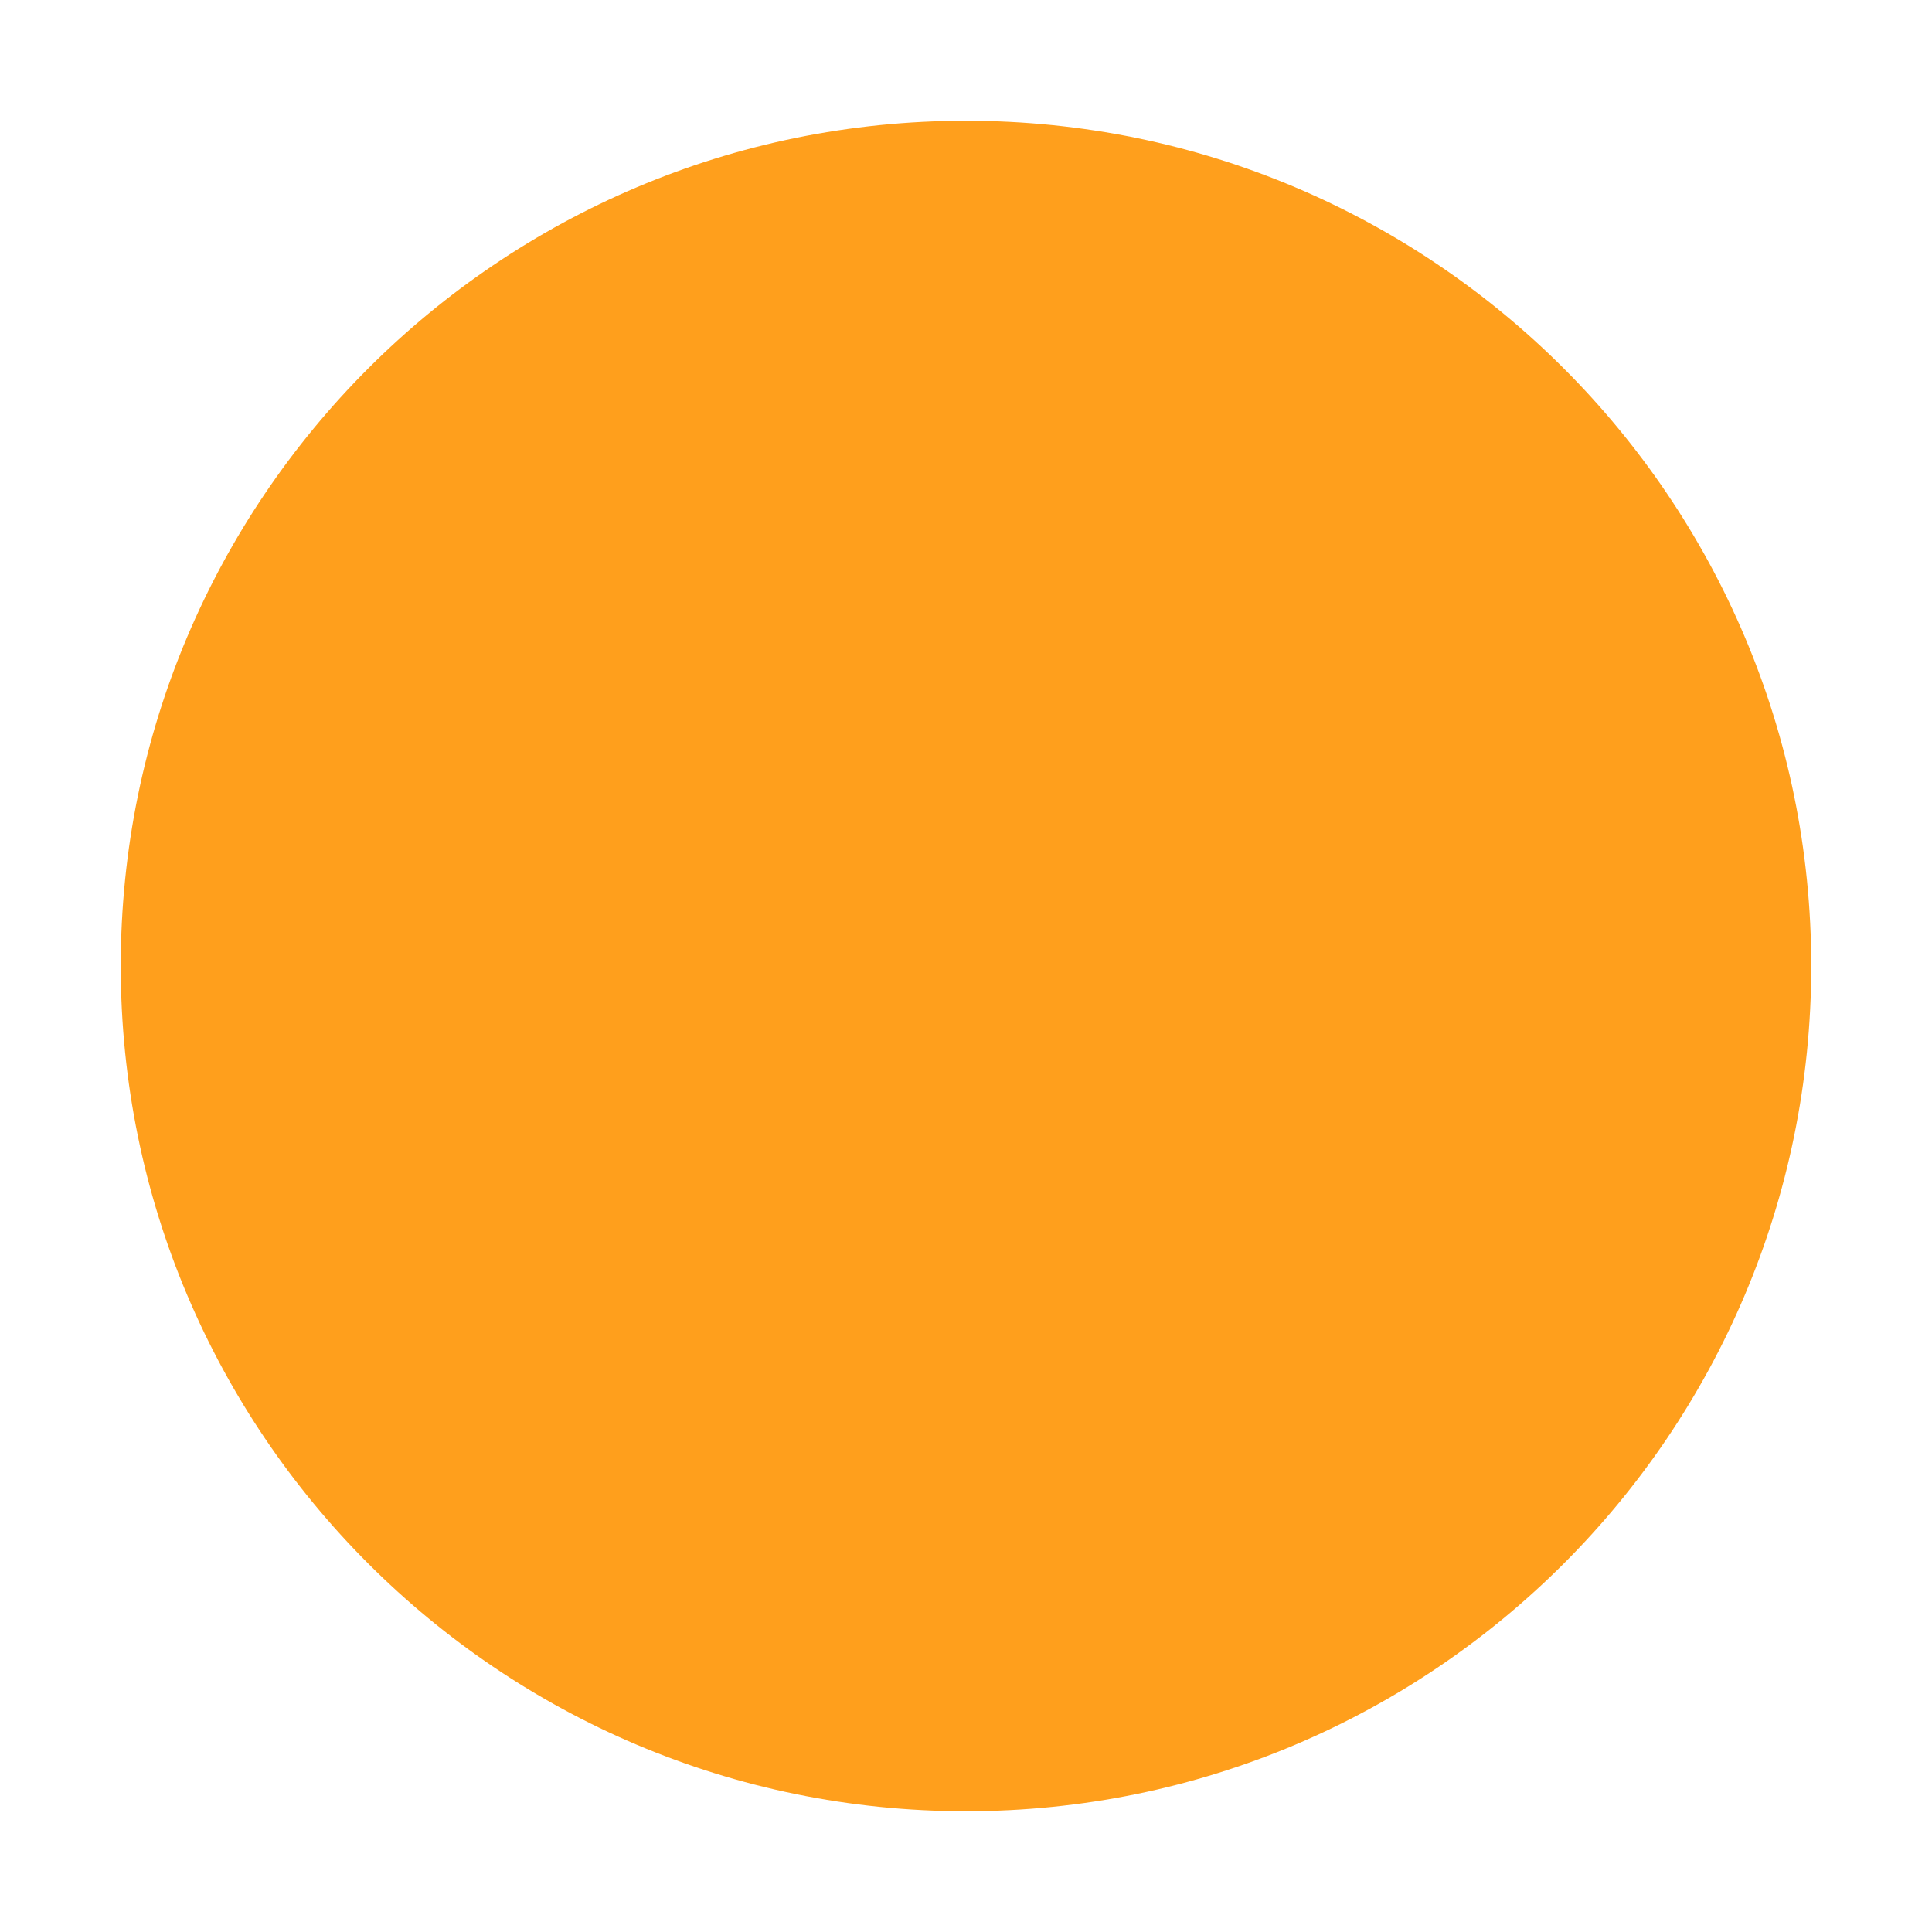
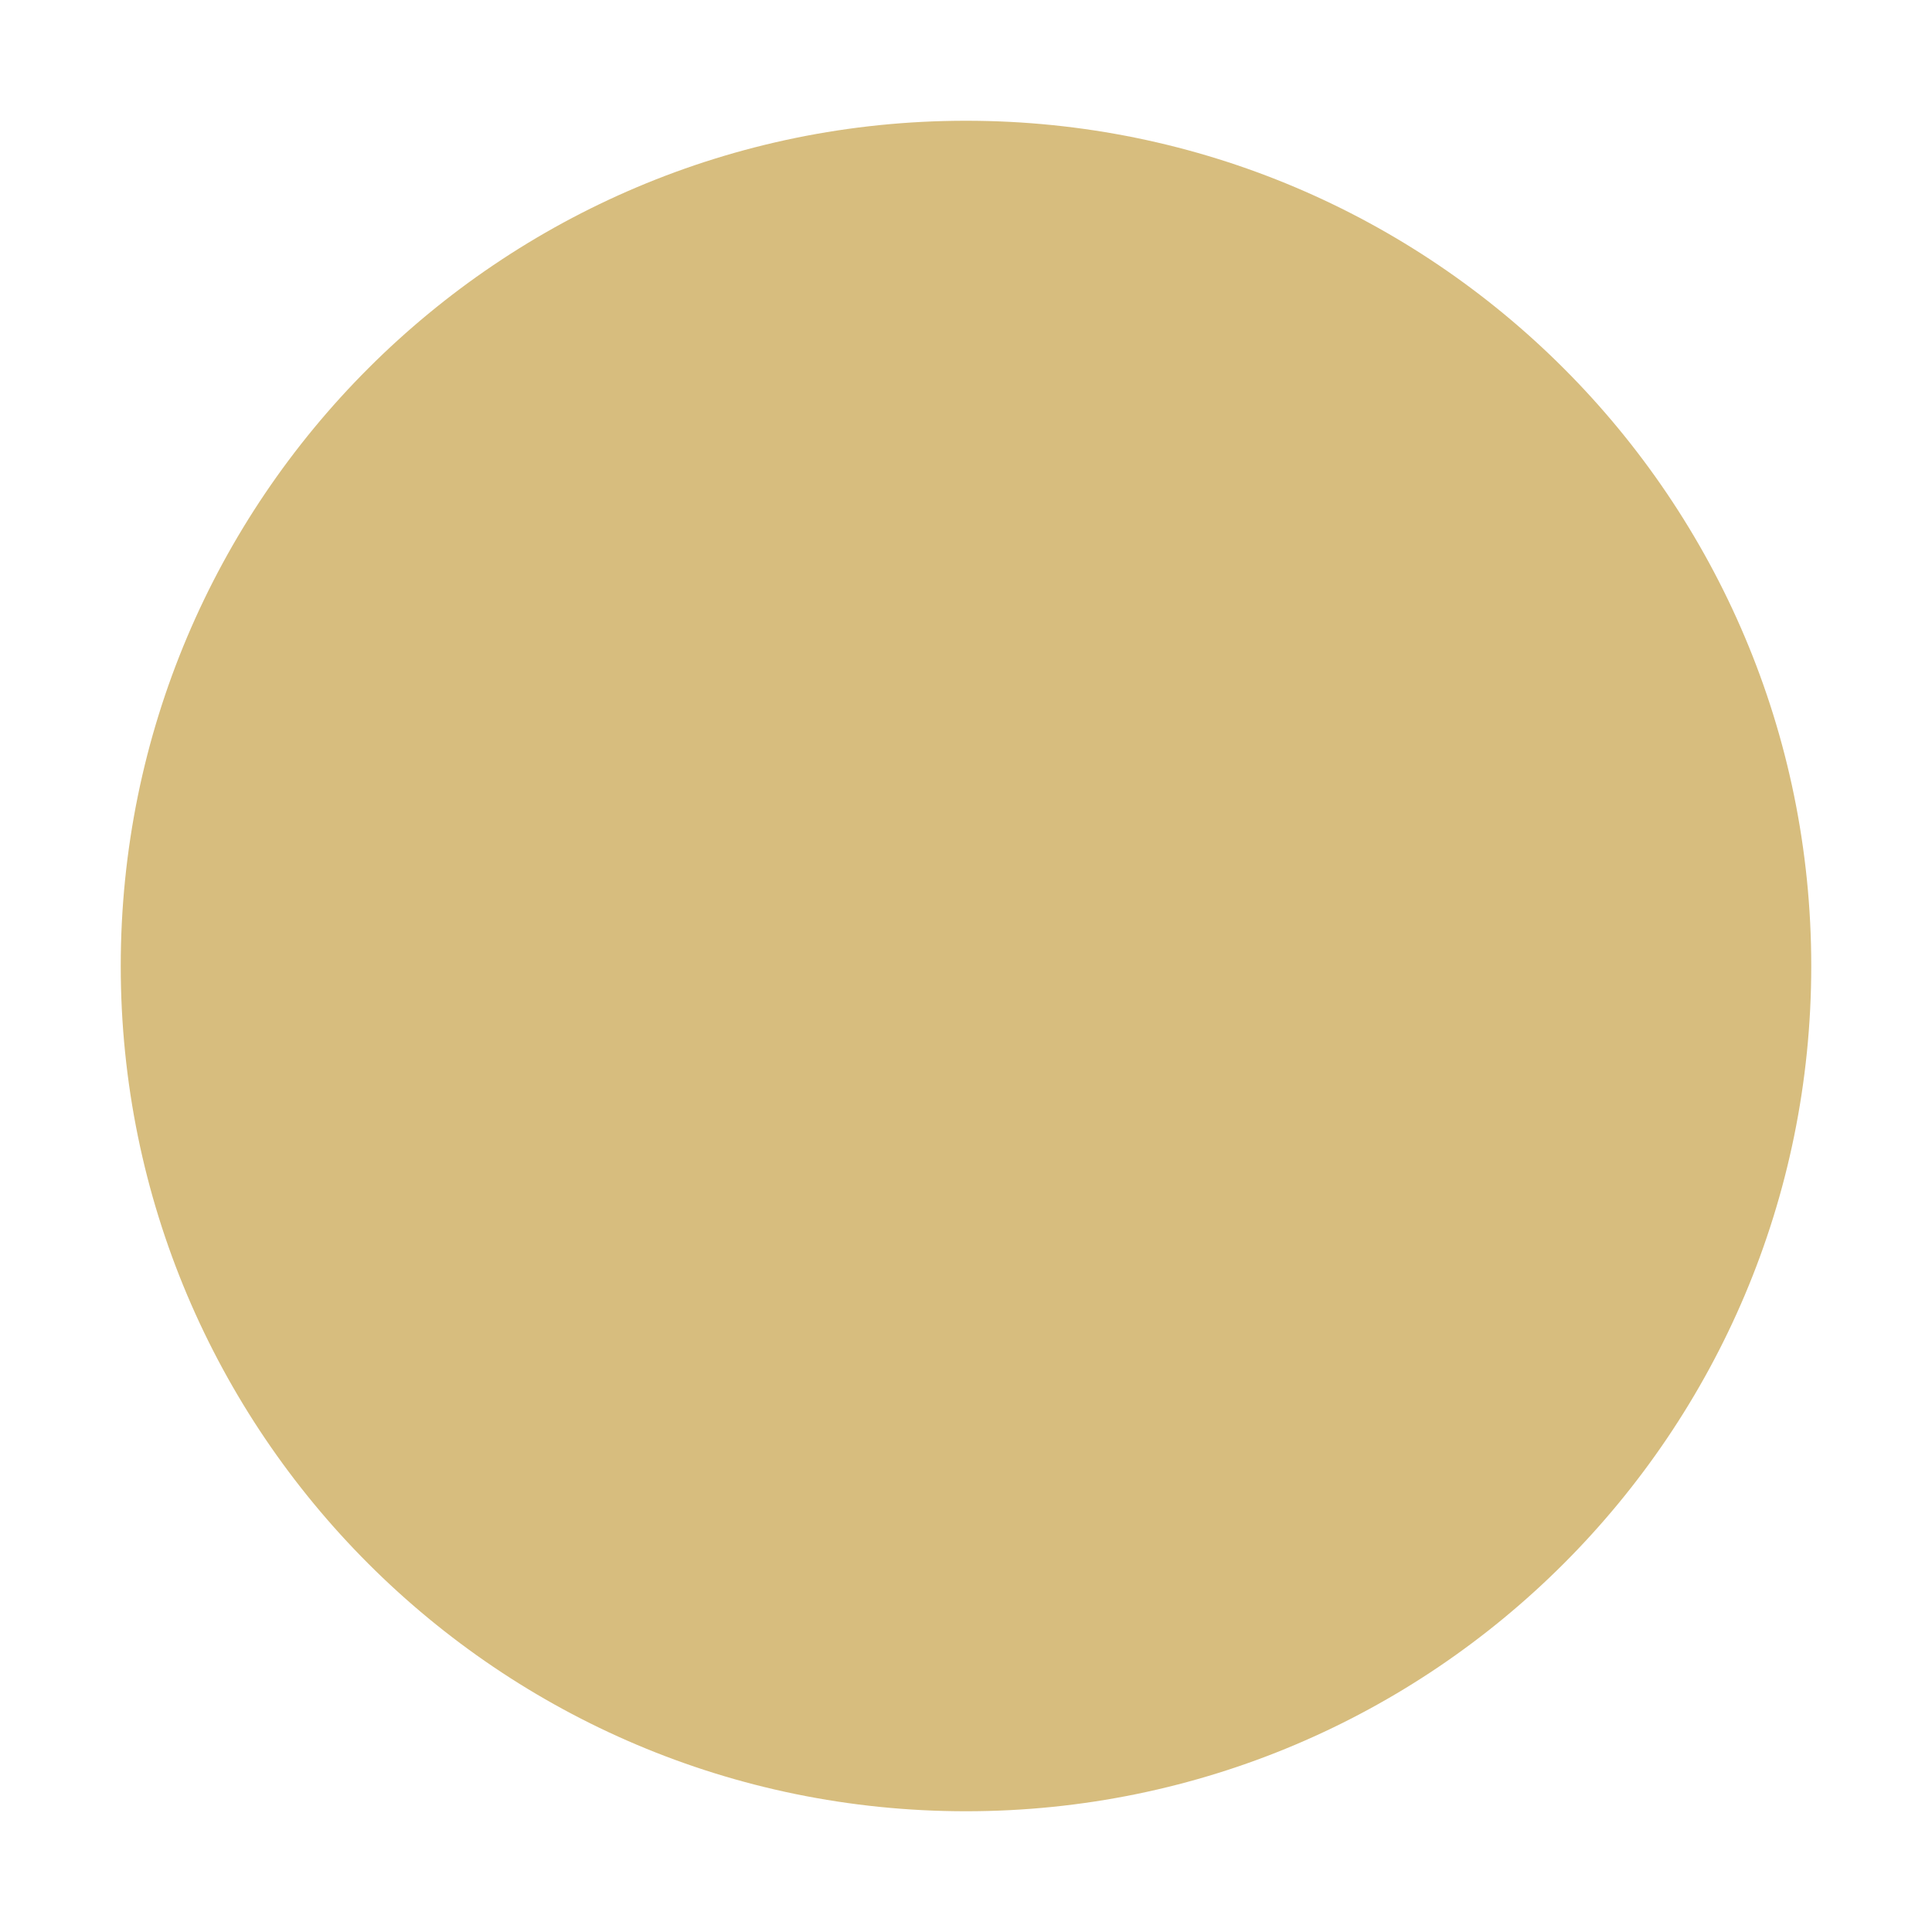
<svg xmlns="http://www.w3.org/2000/svg" width="16" height="16" id="svg2" version="1.1">
  <defs id="defs4" />
  <g id="layer1" transform="translate(-671.1429,-648.5765)">
    <g transform="matrix(0.1265625,0,0,-0.1265625,672.0709,663.0964)" id="g4090">
      <g transform="scale(0.1,0.1)" id="g4092">
        <g transform="matrix(10,0,0,10,-4.003492,0.1181699)" id="g4285">
          <g transform="scale(0.1,0.1)" id="g4287">
            <g transform="matrix(10,0,0,10,4.138891,2.017549)" id="g4413">
              <g transform="scale(0.1,0.1)" id="g4415">
-                 <path id="path4417" style="fill:#ff9f1c;fill-opacity:1;fill-rule:evenodd;stroke:none" d="m 558.636,-40.071 c 305.463,0 553.089,247.626 553.089,553.089 0,305.457 -247.627,553.084 -553.089,553.084 -305.461,0 -553.089,-247.627 -553.089,-553.084 0,-305.463 247.627,-553.089 553.089,-553.089" />
-                 <path id="path4419" style="fill:#ff9f1c;fill-opacity:1;fill-rule:evenodd;stroke:none" d="m 558.639,-0.565 c 283.642,0 513.578,229.937 513.578,513.583 0,283.641 -229.936,513.578 -513.578,513.578 -283.641,0 -513.583,-229.937 -513.583,-513.578 0,-283.646 229.942,-513.583 513.583,-513.583" />
+                 <path id="path4417" style="fill:#d7bd7e;fill-opacity:1;fill-rule:evenodd;stroke:none" d="m 558.636,-40.071 c 305.463,0 553.089,247.626 553.089,553.089 0,305.457 -247.627,553.084 -553.089,553.084 -305.461,0 -553.089,-247.627 -553.089,-553.084 0,-305.463 247.627,-553.089 553.089,-553.089" />
+                 <path id="path4419" style="fill:#d7bd7e;fill-opacity:1;fill-rule:evenodd;stroke:none" d="m 558.639,-0.565 c 283.642,0 513.578,229.937 513.578,513.583 0,283.641 -229.936,513.578 -513.578,513.578 -283.641,0 -513.583,-229.937 -513.583,-513.578 0,-283.646 229.942,-513.583 513.583,-513.583" />
              </g>
            </g>
          </g>
        </g>
      </g>
    </g>
  </g>
</svg>
